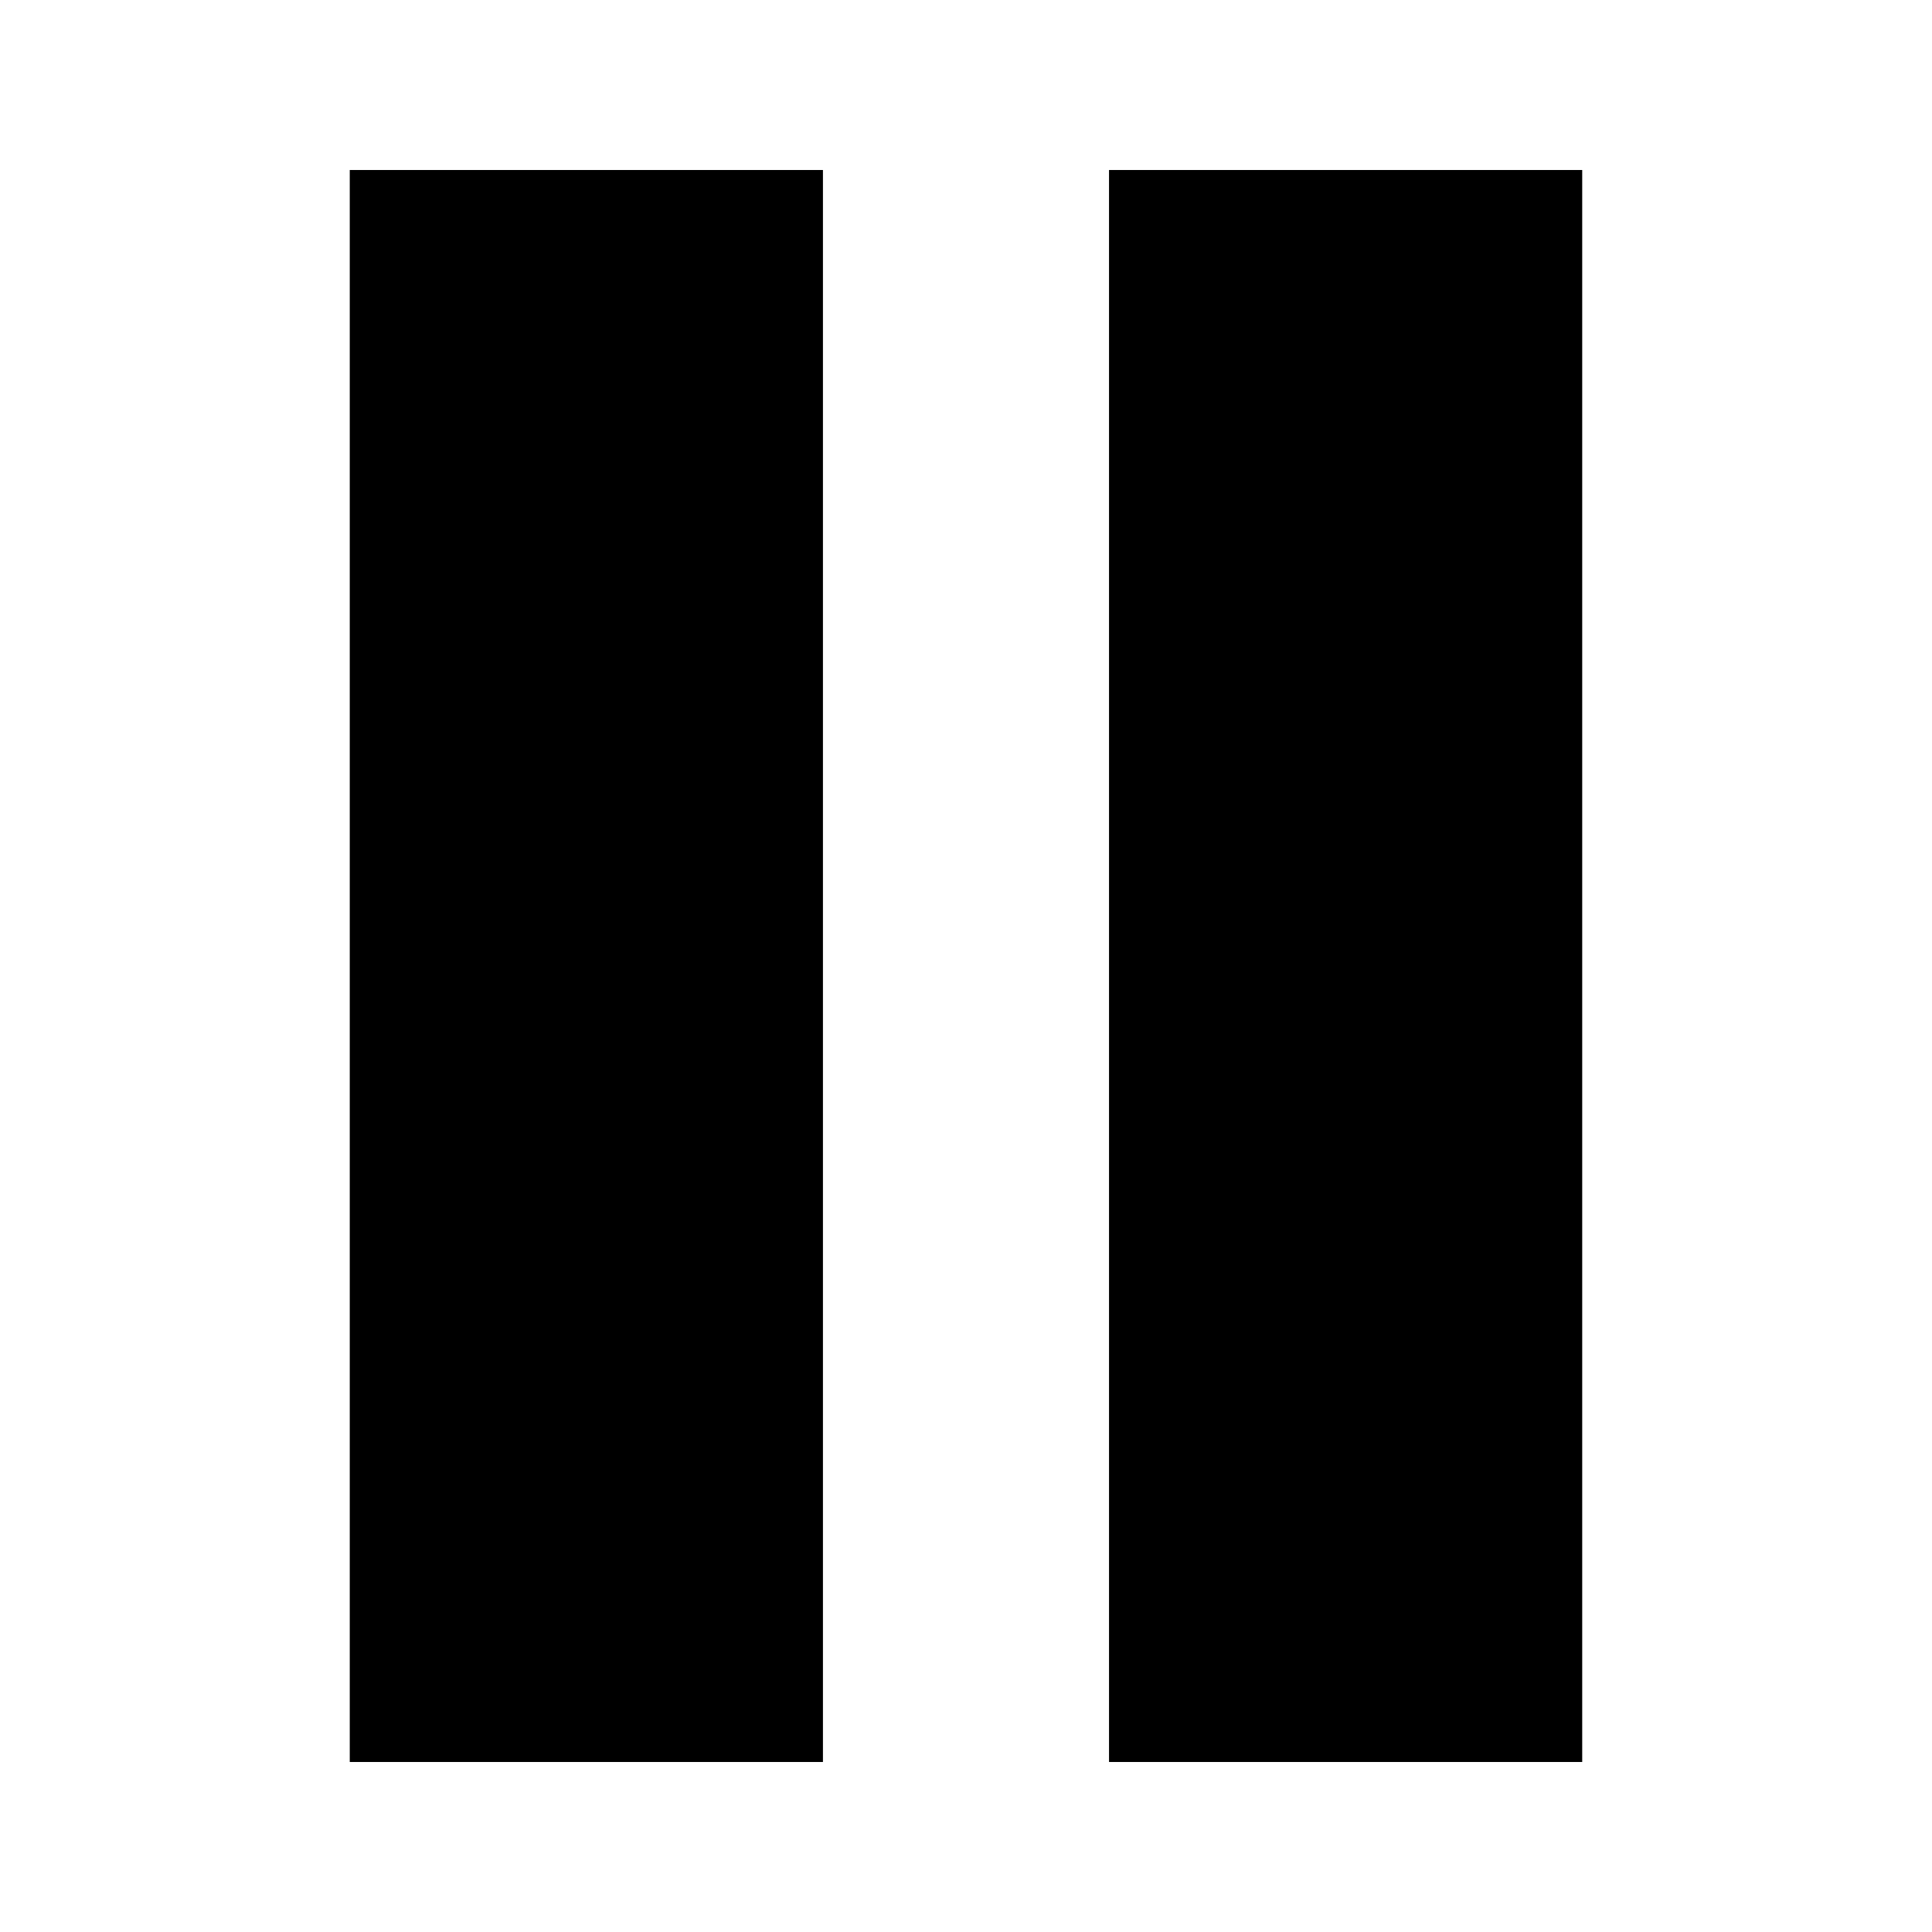
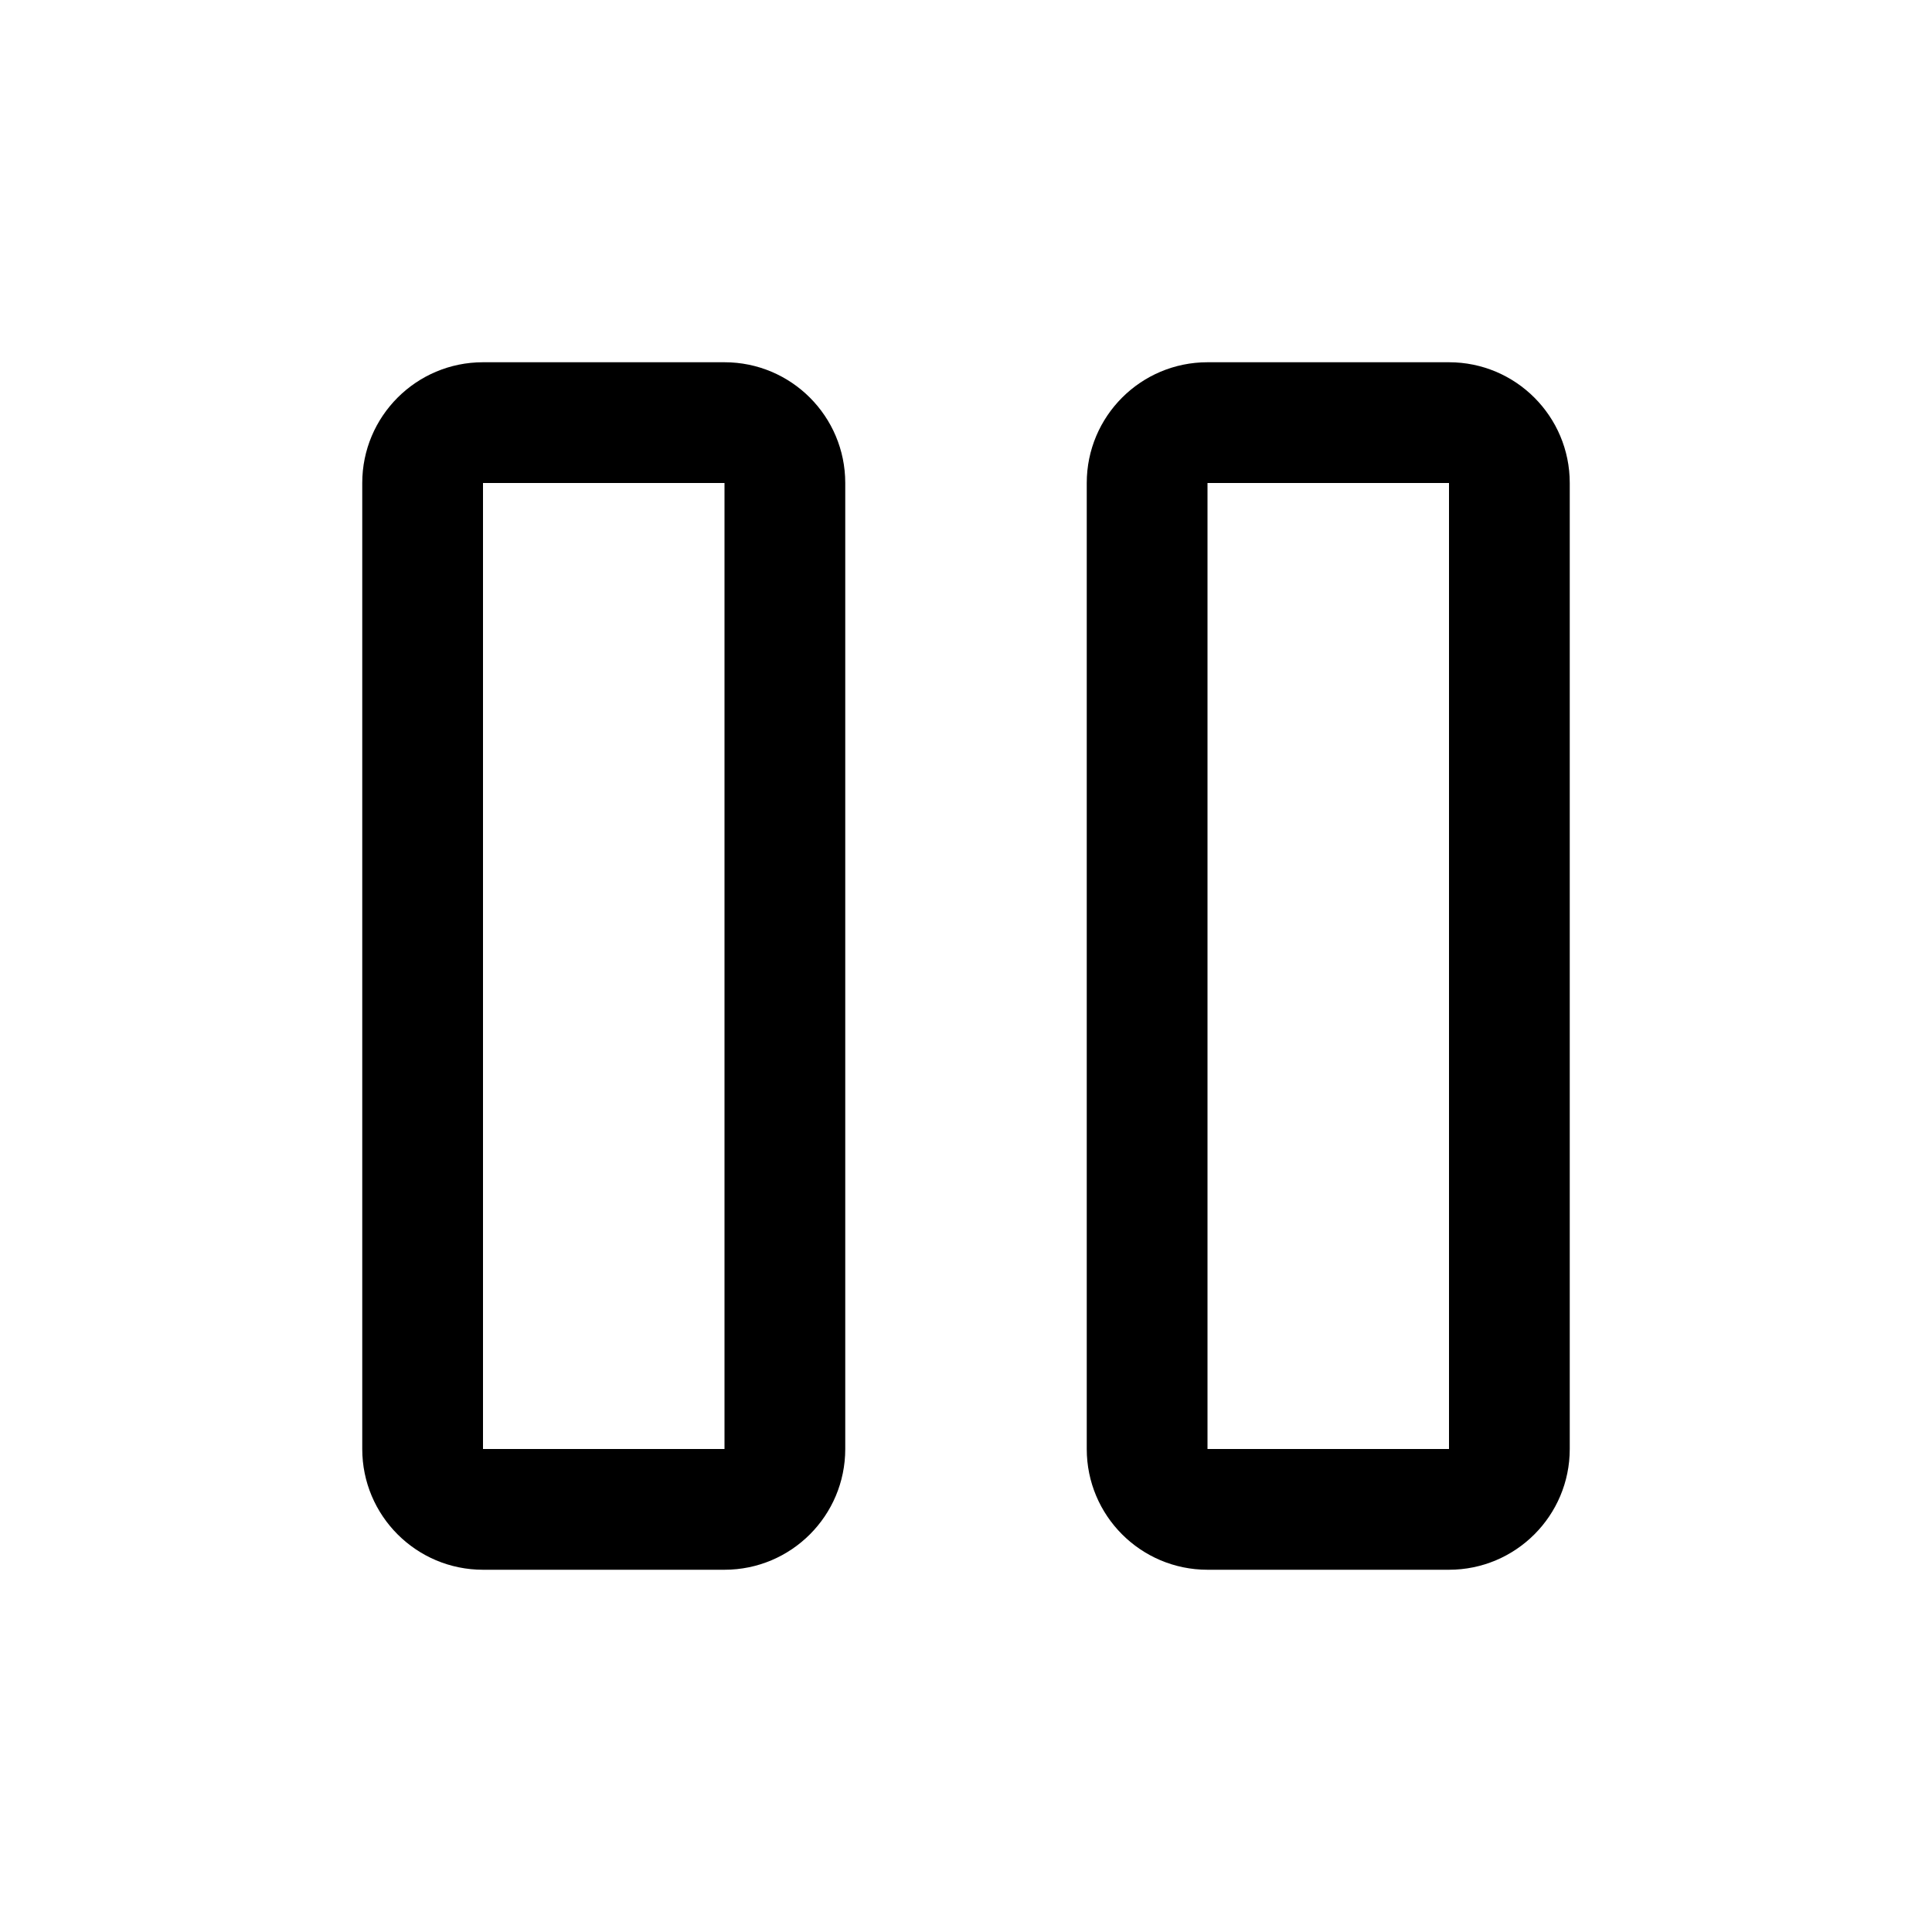
- <svg xmlns="http://www.w3.org/2000/svg" viewBox="0 0 100 100" version="1.1">
-   <g transform="translate(0 -952.36)">
-     <g transform="matrix(.93348 0 0 .93348 -236.41 968.66)">
-       <g stroke="#000" stroke-width="1.257" transform="translate(-2.0611 -1.9518)">
-         <rect y="-5.455" width="24.98" x="317.44" height="87.016" />
-         <rect y="-5.455" width="24.98" x="275.34" height="87.016" />
-       </g>
-     </g>
-   </g>
+ <svg xmlns="http://www.w3.org/2000/svg" aria-hidden="true" role="img" width="1em" height="1em" preserveAspectRatio="xMidYMid meet" viewBox="0 0 32 32">
+   <path fill="currentColor" d="M12 8v16H8V8h4m0-2H8a2 2 0 0 0-2 2v16a2 2 0 0 0 2 2h4a2 2 0 0 0 2-2V8a2 2 0 0 0-2-2zm12 2v16h-4V8h4m0-2h-4a2 2 0 0 0-2 2v16a2 2 0 0 0 2 2h4a2 2 0 0 0 2-2V8a2 2 0 0 0-2-2z" />
</svg>
